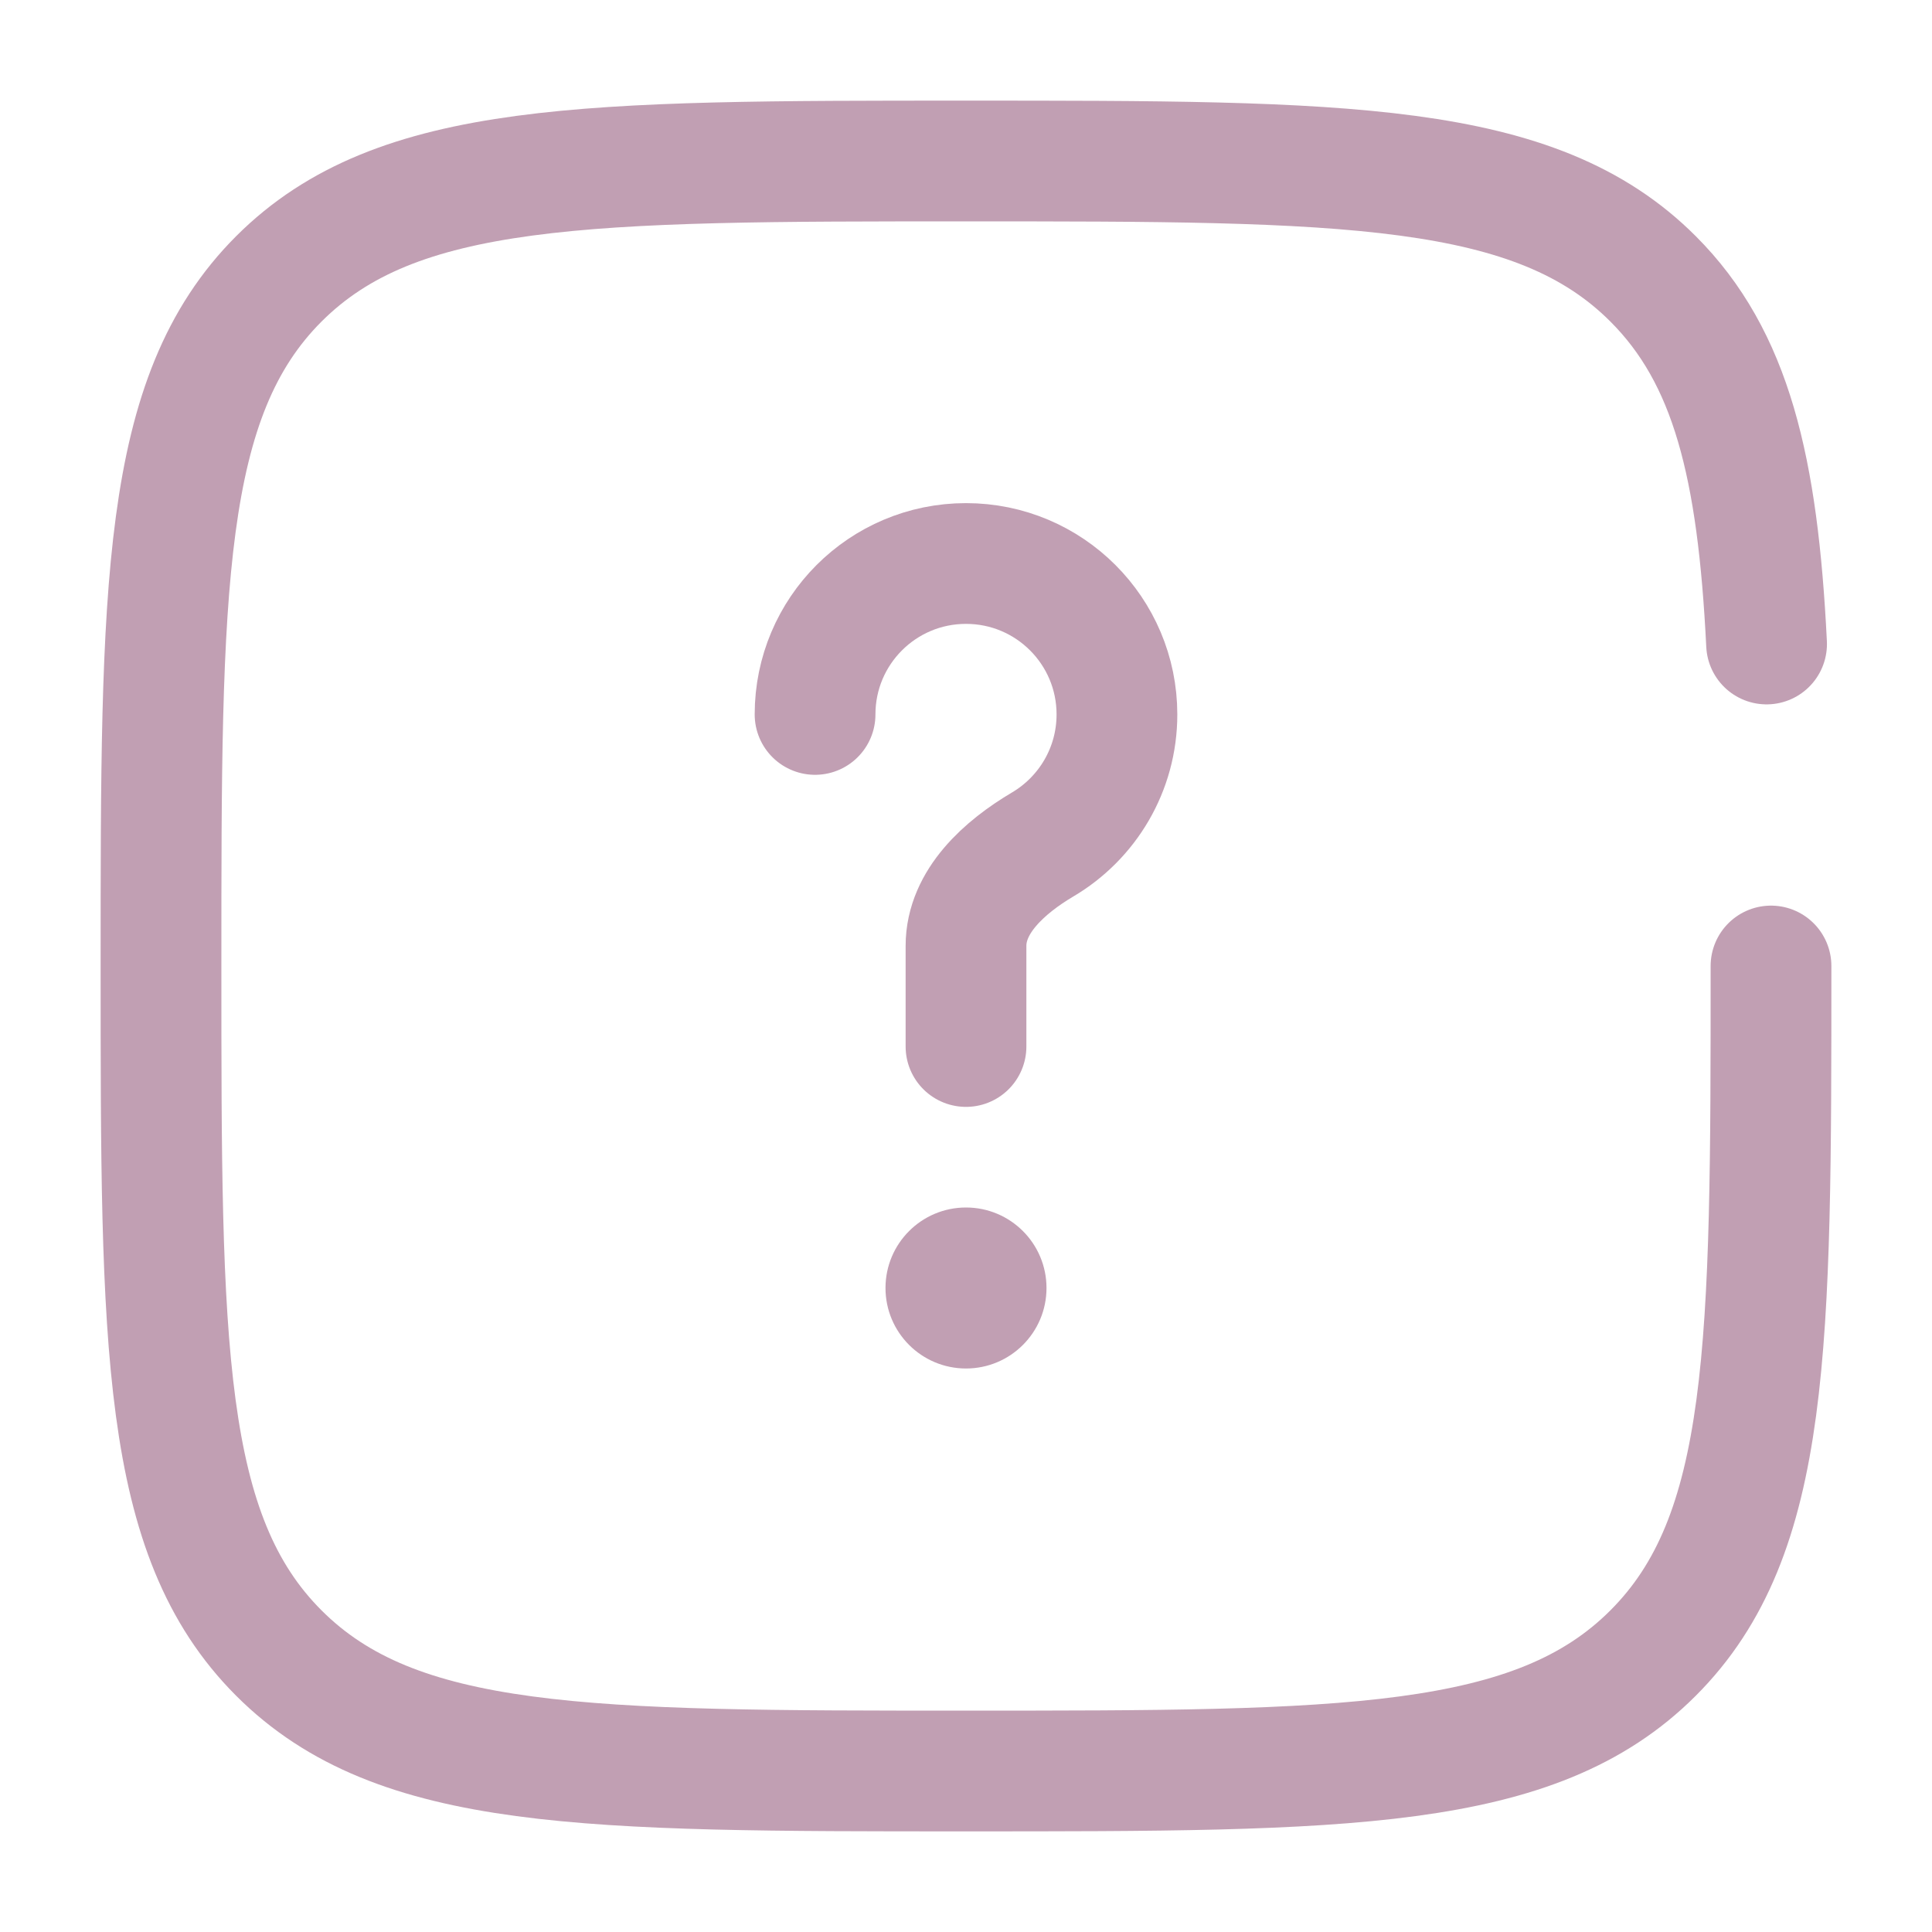
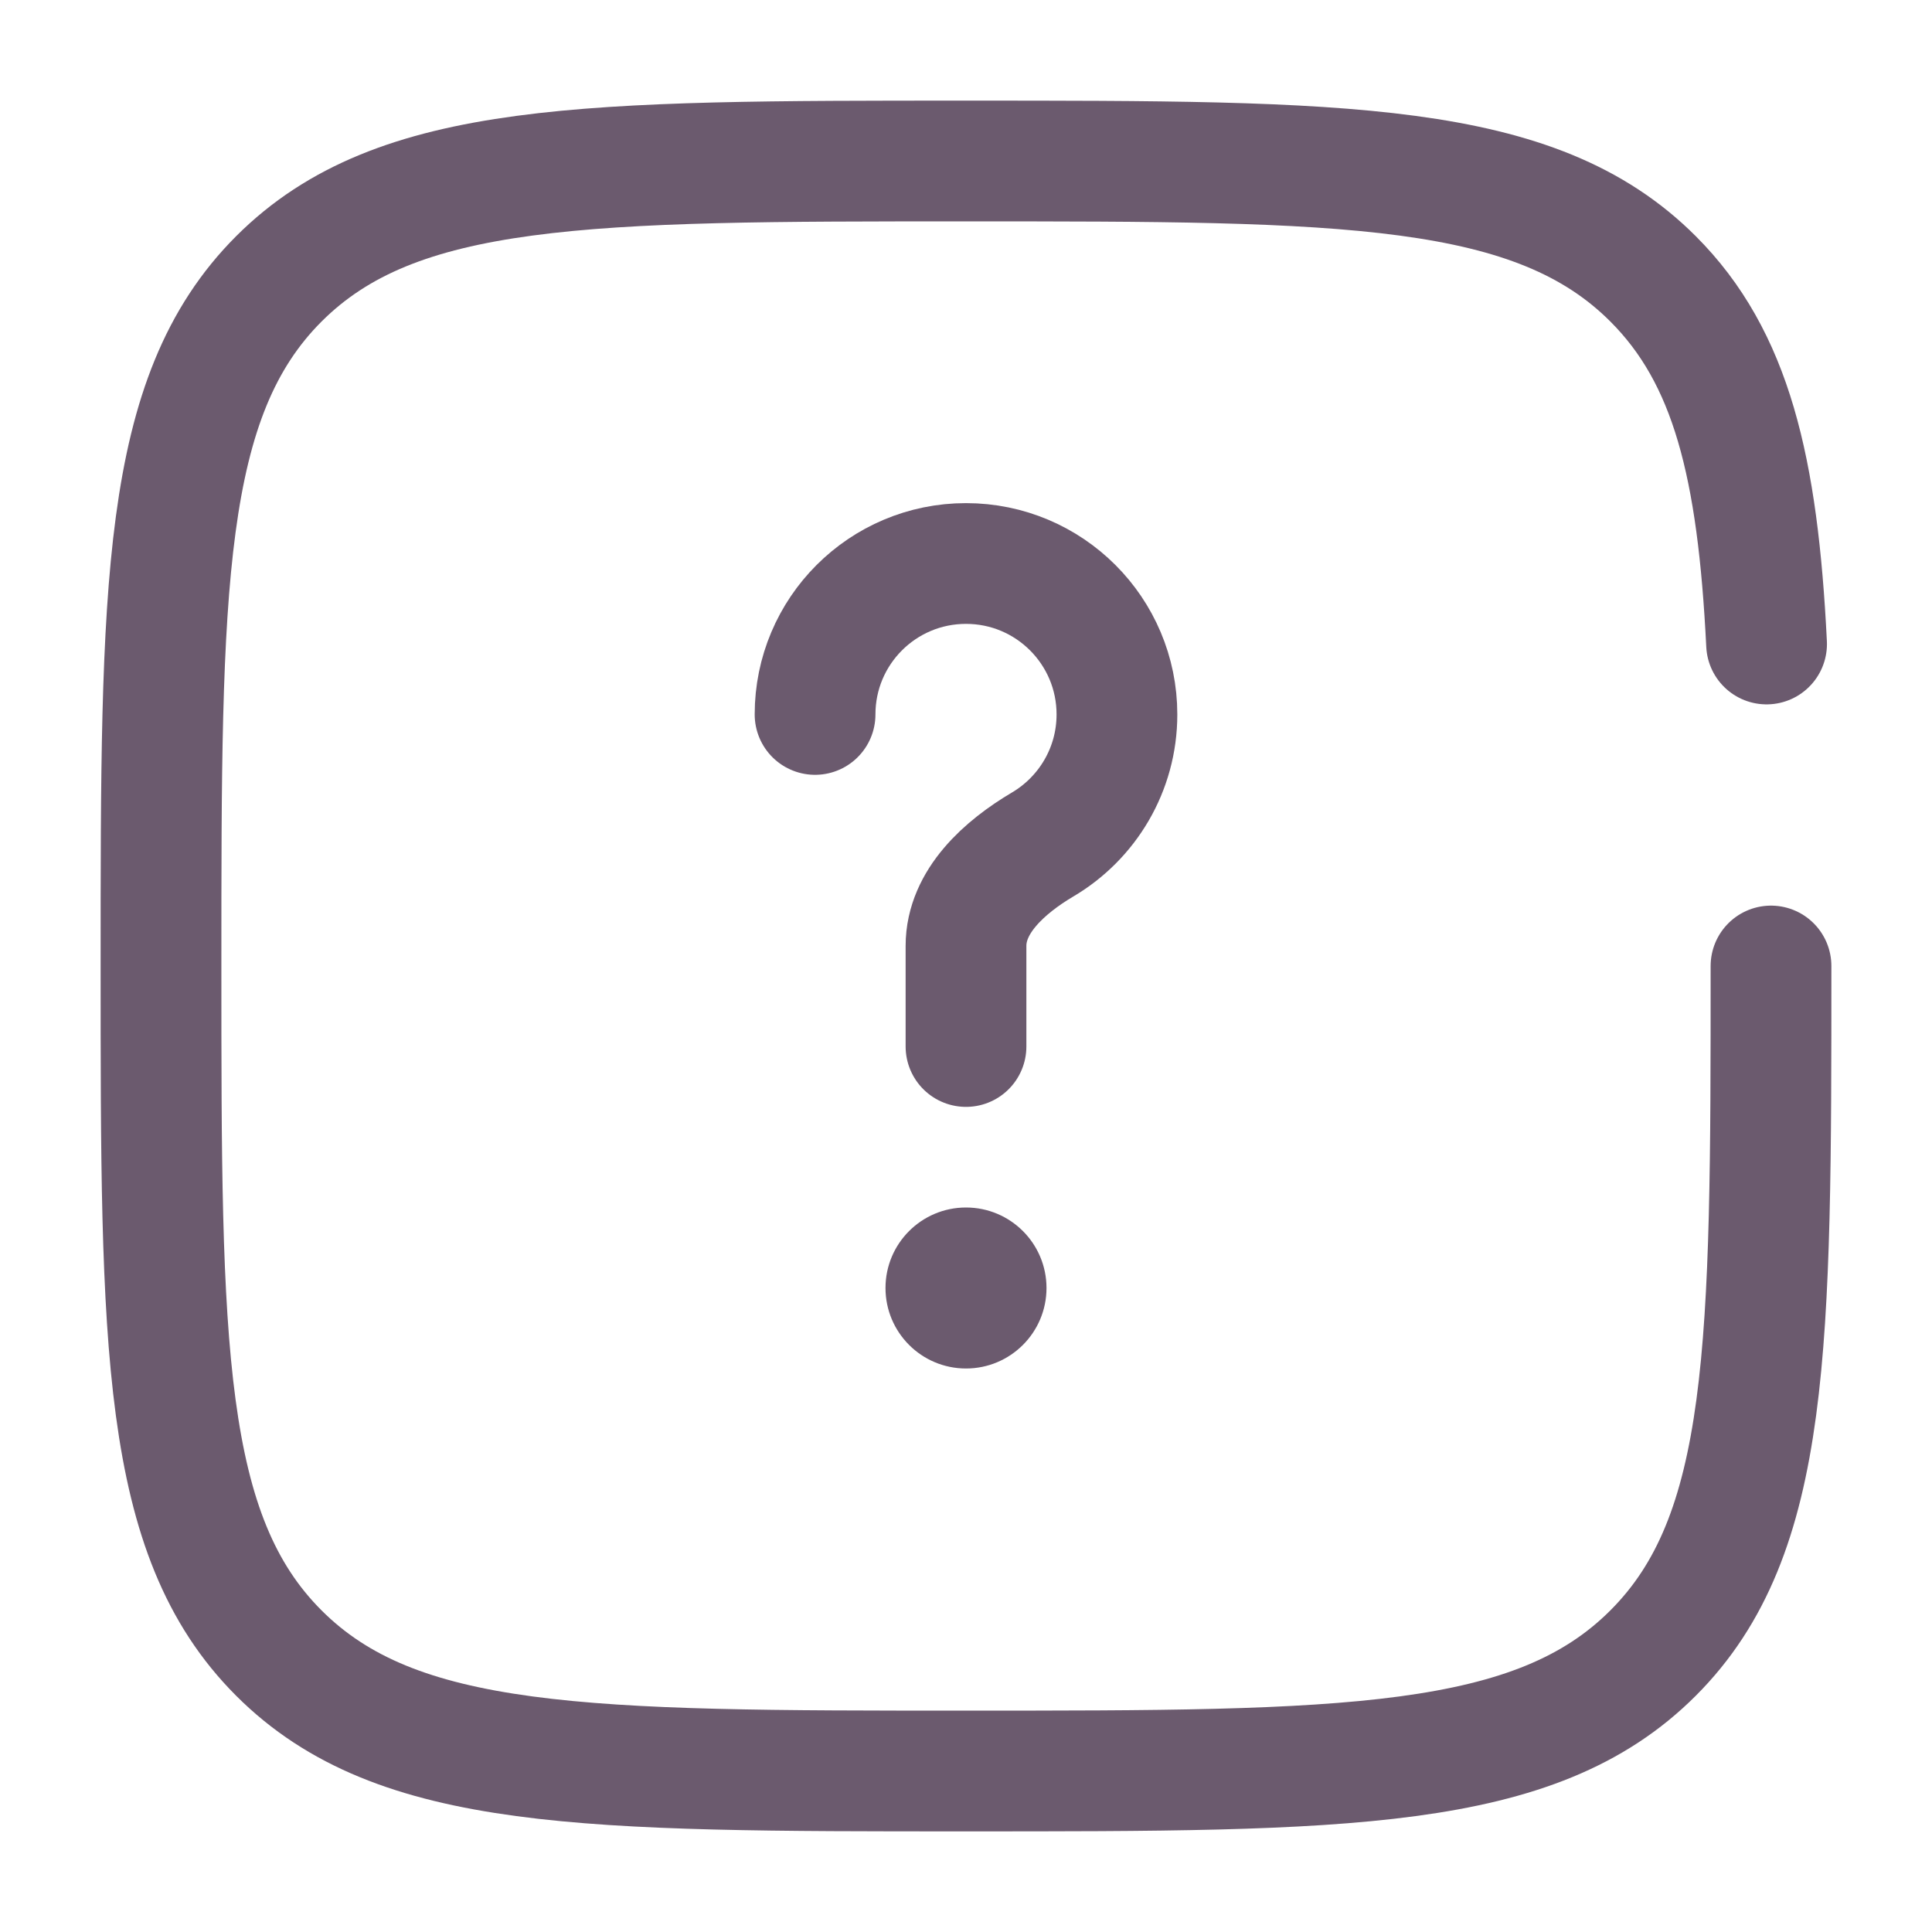
<svg xmlns="http://www.w3.org/2000/svg" width="800px" height="800px" viewBox="0 0 24 24" fill="none">
  <g id="SVGRepo_bgCarrier" stroke-width="0" />
  <g id="SVGRepo_tracerCarrier" stroke-linecap="round" stroke-linejoin="round" />
  <g id="SVGRepo_iconCarrier">
-     <path d="M10.125 8.875C10.125 7.839 10.964 7 12 7C13.036 7 13.875 7.839 13.875 8.875C13.875 9.562 13.505 10.164 12.953 10.49C12.478 10.771 12 11.198 12 11.75V13" stroke="#c19fb3" stroke-width="1.5" stroke-linecap="round" />
-     <circle cx="12" cy="16" r="1" fill="#c19fb3" />
-     <path d="M22 12C22 16.714 22 19.071 20.535 20.535C19.071 22 16.714 22 12 22C7.286 22 4.929 22 3.464 20.535C2 19.071 2 16.714 2 12C2 7.286 2 4.929 3.464 3.464C4.929 2 7.286 2 12 2C16.714 2 19.071 2 20.535 3.464C21.509 4.438 21.836 5.807 21.945 8" stroke="#c19fb3" stroke-width="1.5" stroke-linecap="round" />
+     <path d="M10.125 8.875C10.125 7.839 10.964 7 12 7C13.036 7 13.875 7.839 13.875 8.875C13.875 9.562 13.505 10.164 12.953 10.49C12.478 10.771 12 11.198 12 11.75V13" stroke="#6b5a6e" stroke-width="1.5" stroke-linecap="round" />
+     <circle cx="12" cy="16" r="1" fill="#6b5a6e" />
+     <path d="M22 12C22 16.714 22 19.071 20.535 20.535C19.071 22 16.714 22 12 22C7.286 22 4.929 22 3.464 20.535C2 19.071 2 16.714 2 12C2 7.286 2 4.929 3.464 3.464C4.929 2 7.286 2 12 2C16.714 2 19.071 2 20.535 3.464C21.509 4.438 21.836 5.807 21.945 8" stroke="#6b5a6e" stroke-width="1.5" stroke-linecap="round" />
  </g>
</svg>
